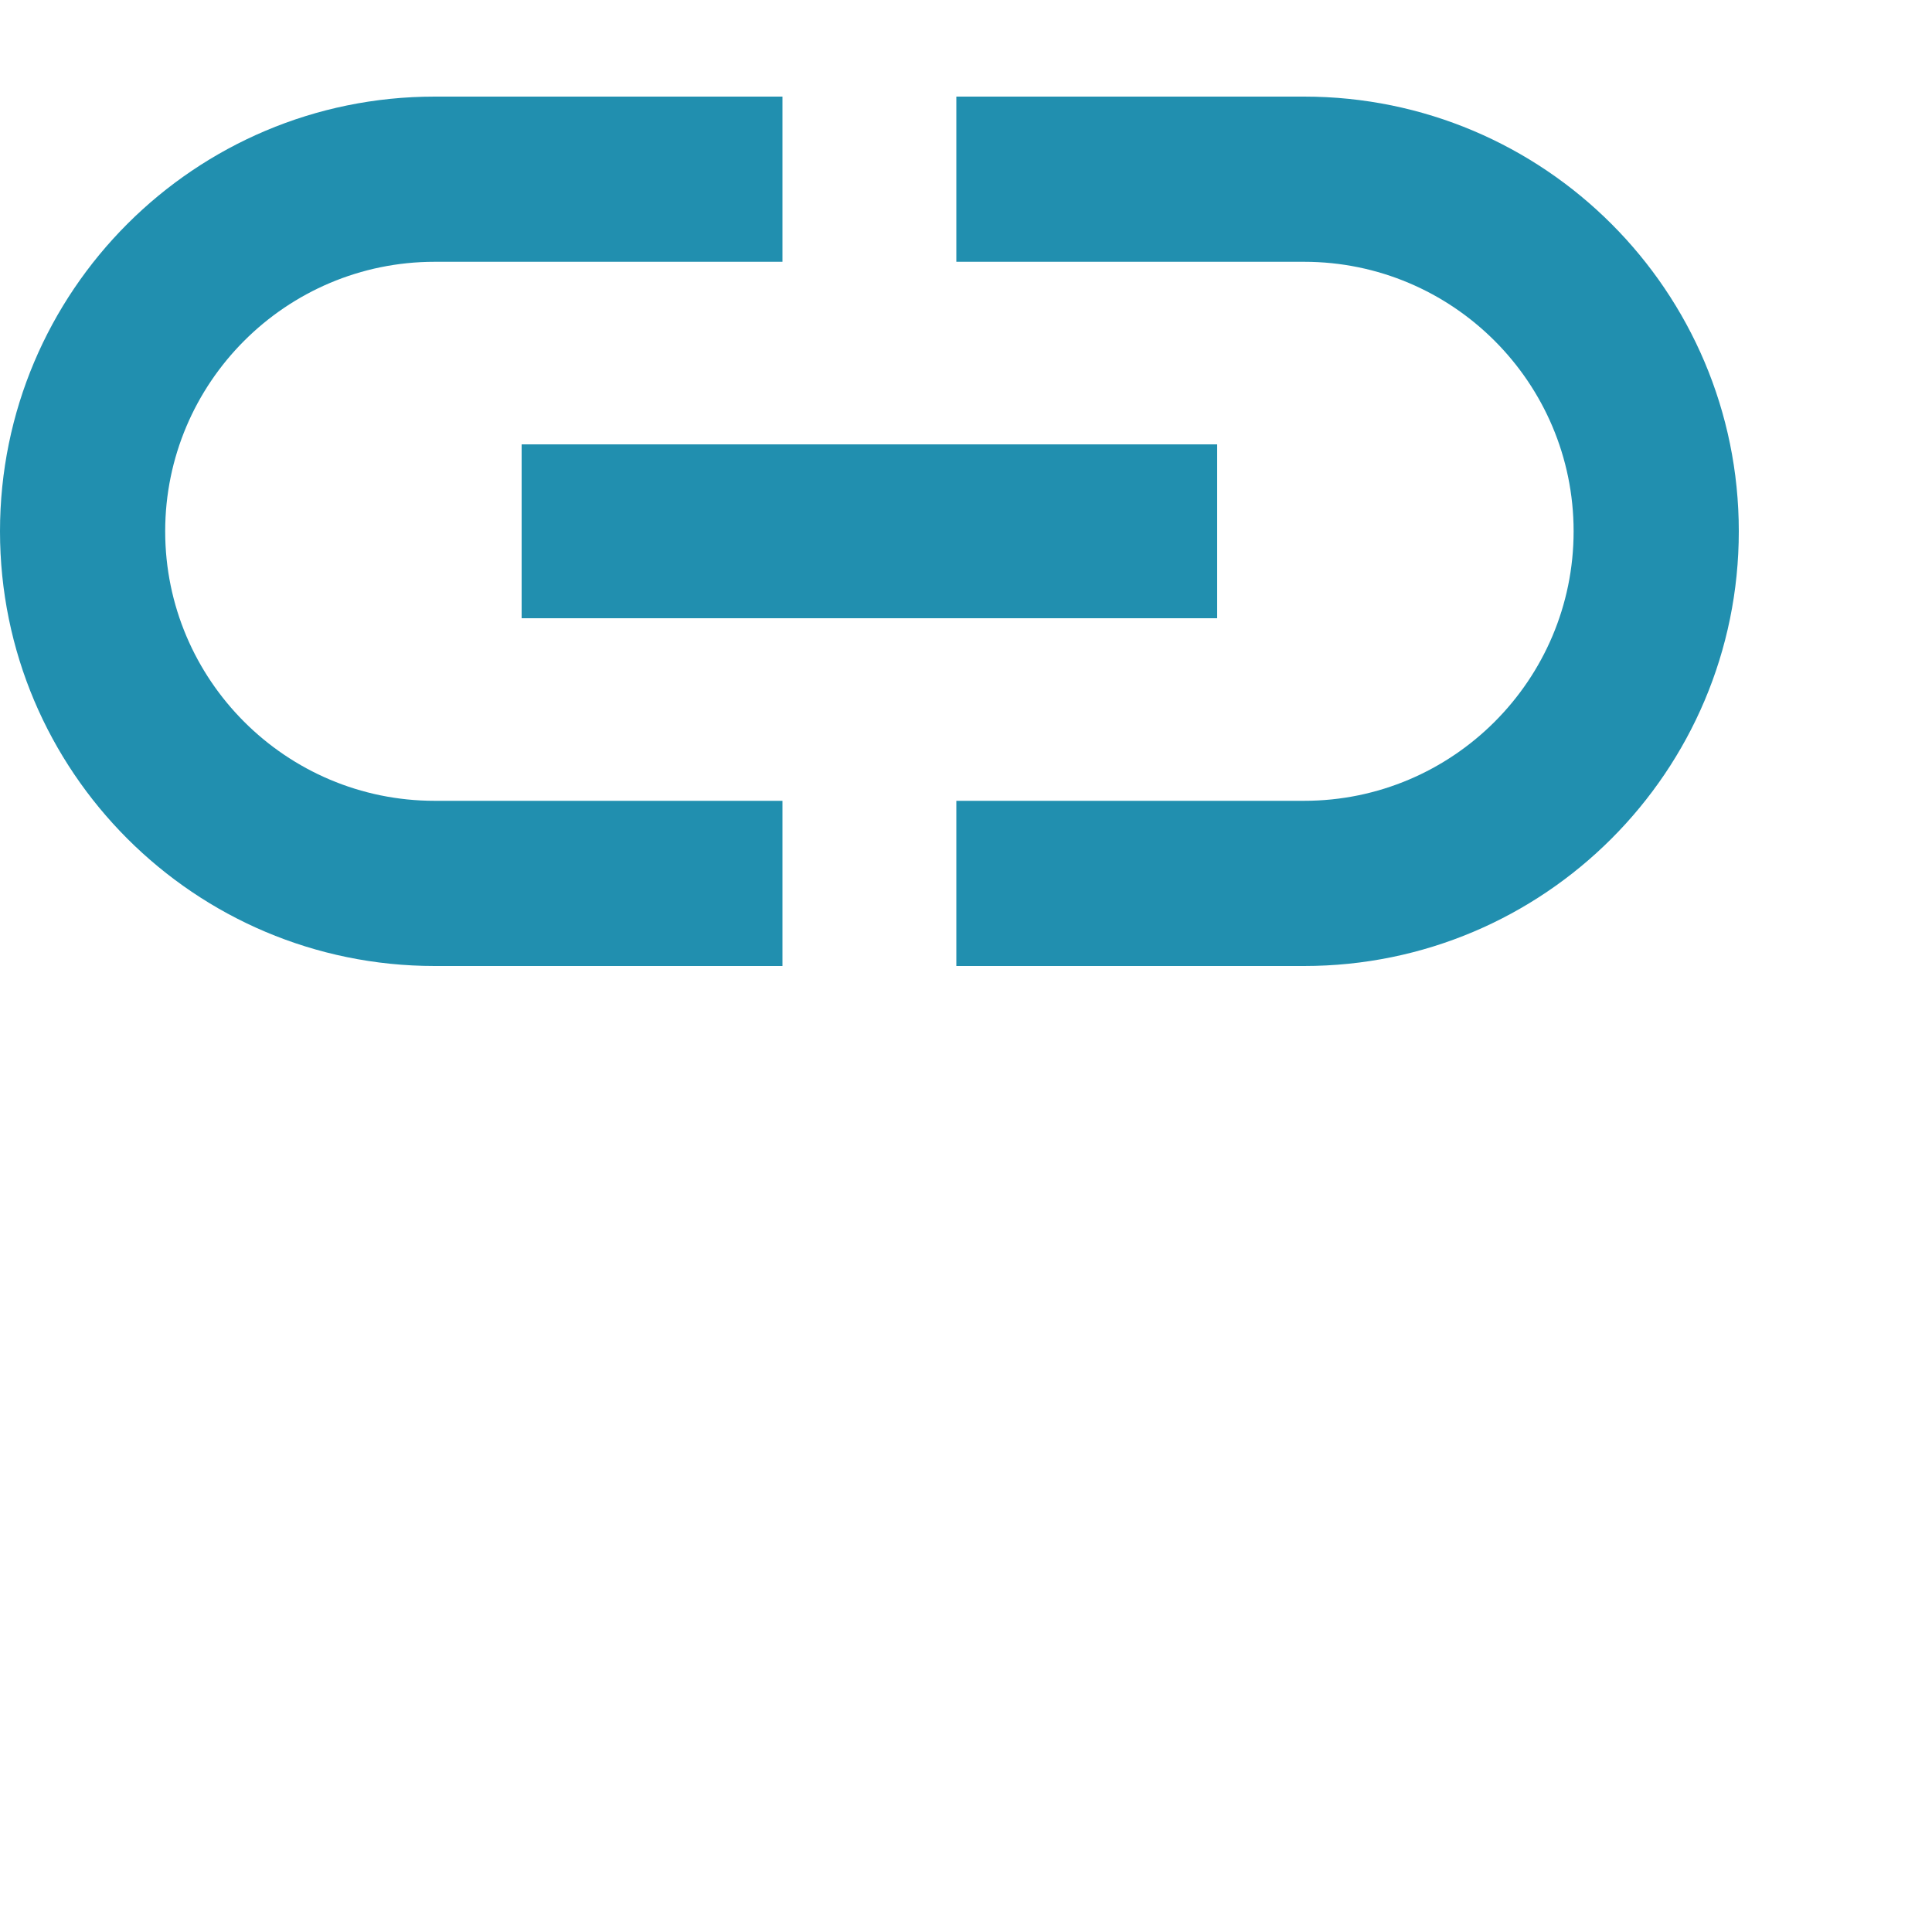
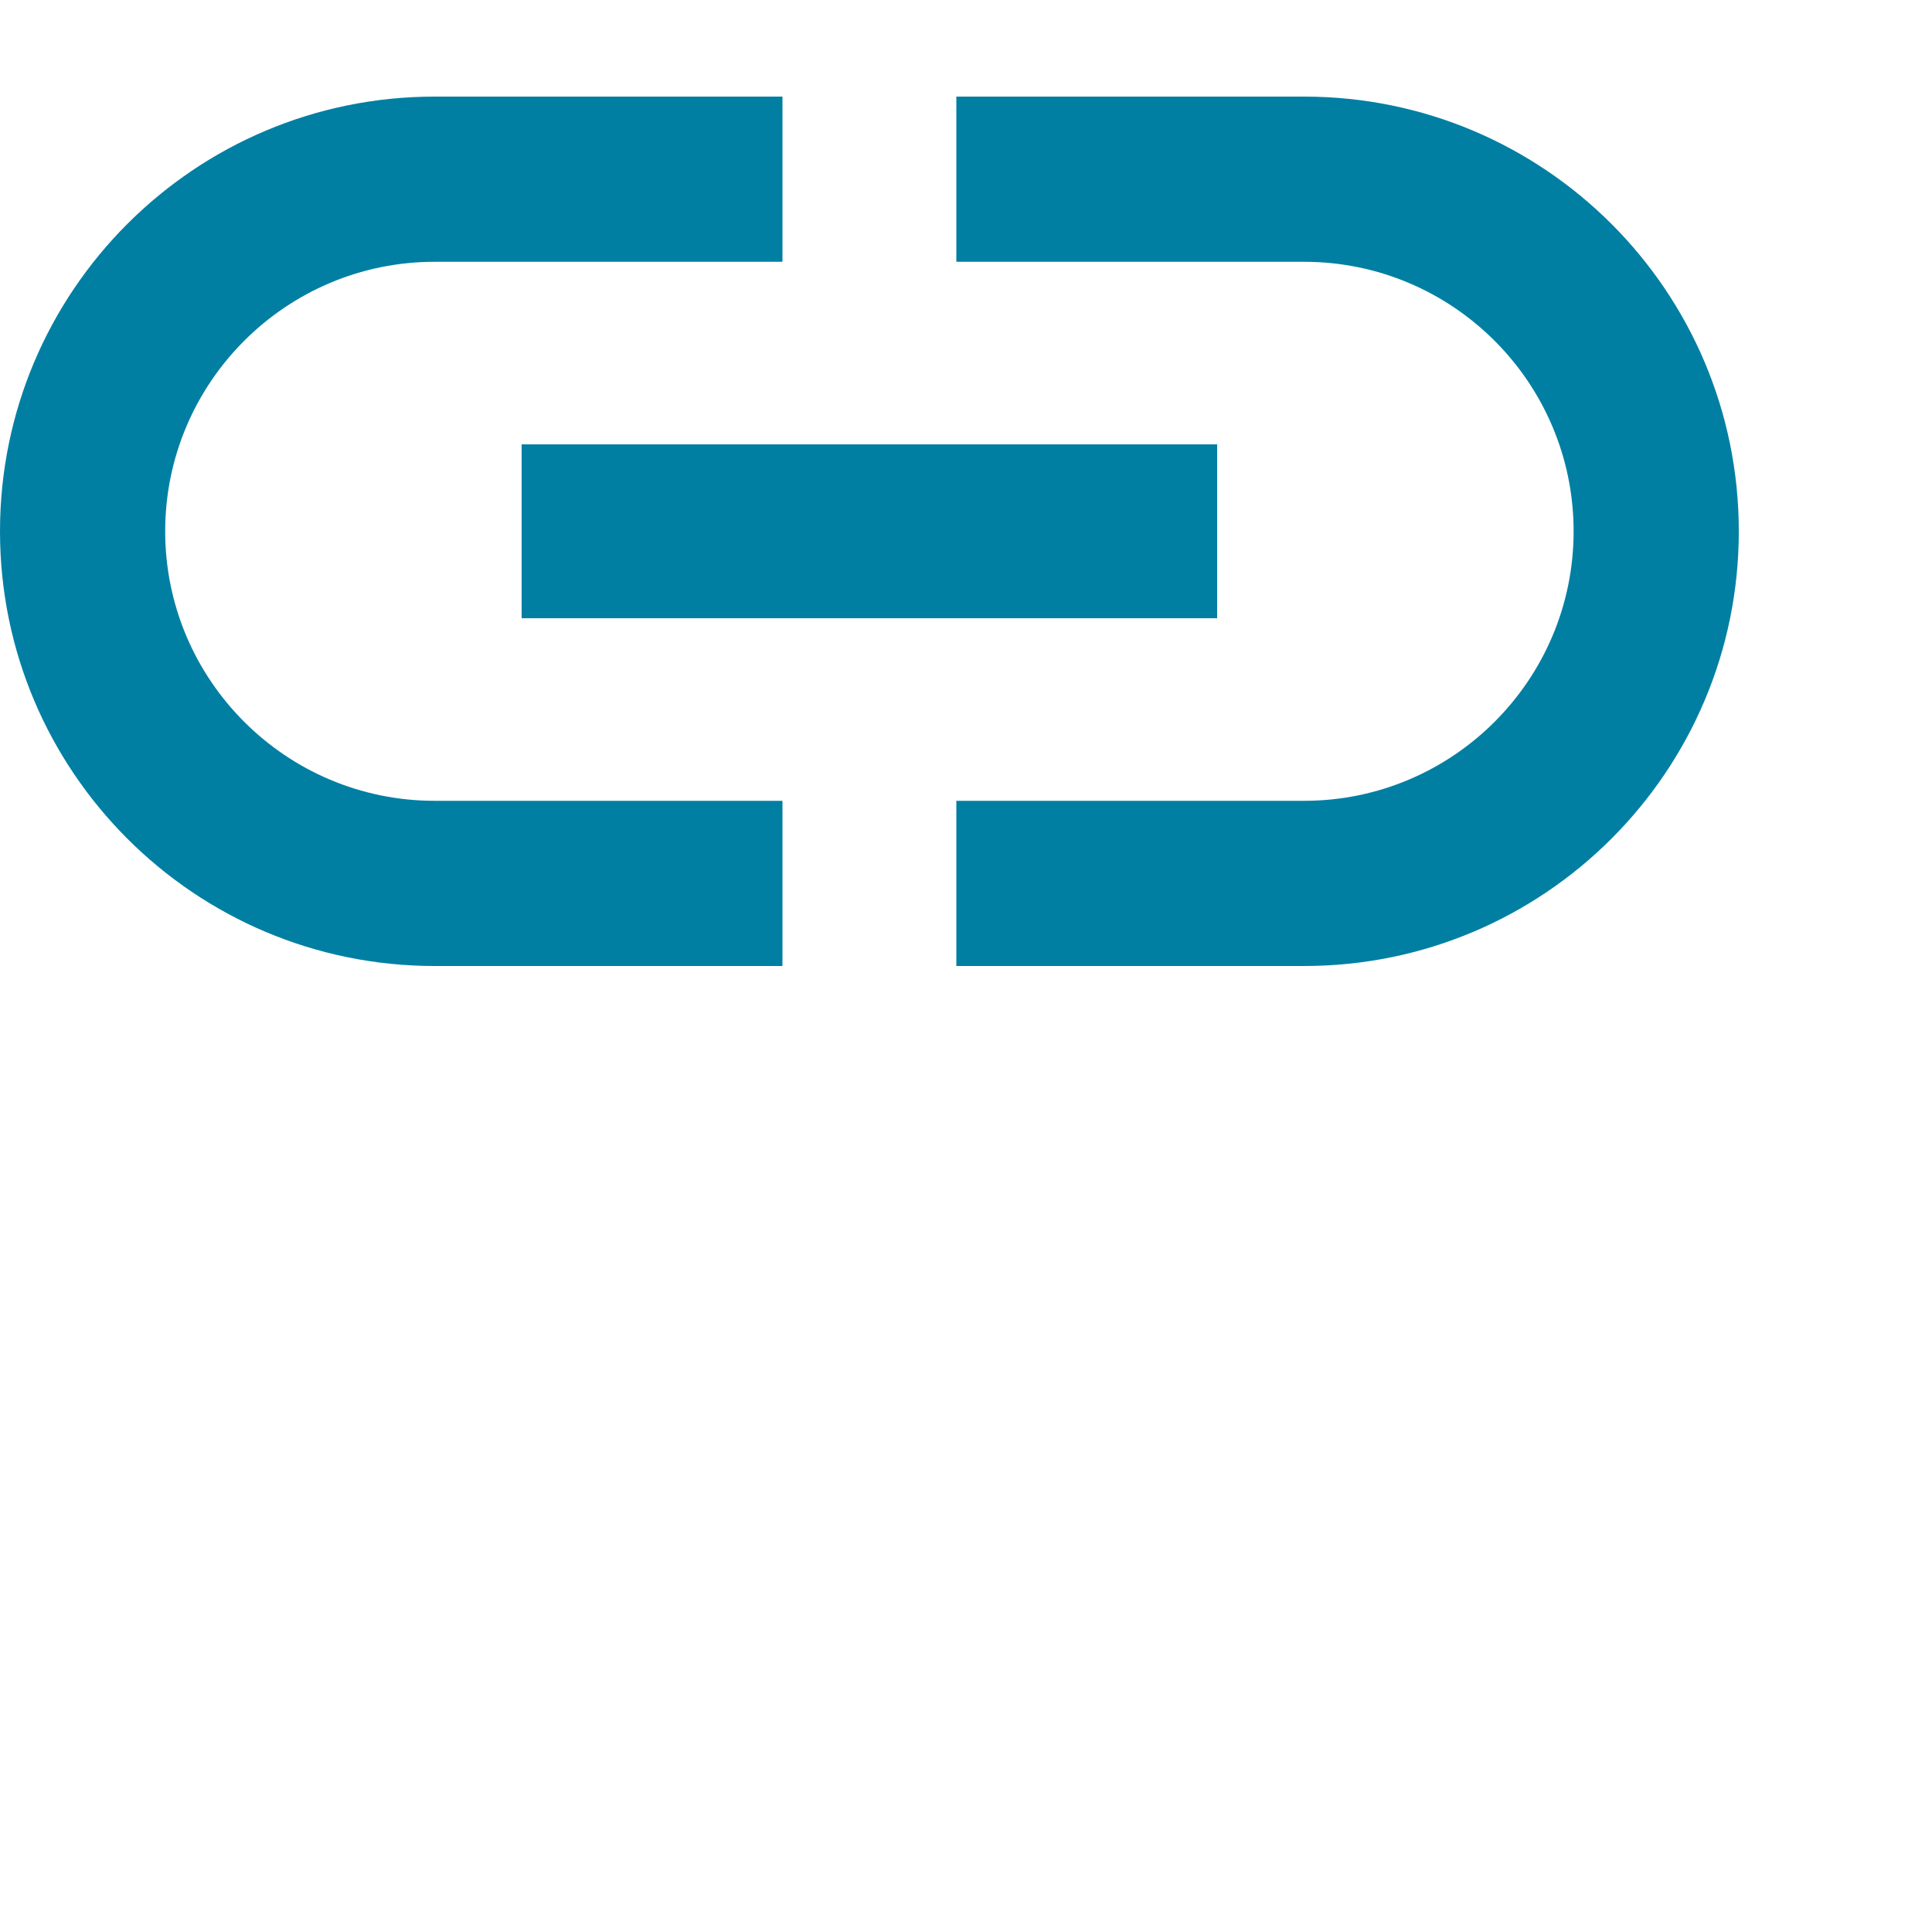
<svg xmlns="http://www.w3.org/2000/svg" style="margin-top: 5px" width="12" height="12" viewBox="0 0 20 18" version="1.1">
  <g id="icon/specialOptions/link" transform="translate(-3, -8)">
-     <path d="M4.71,12.5 C4.71,10.961 5.961,9.71 7.5,9.71 L11.1,9.71 L11.1,8 L7.5,8 C5.015,8 3,10.015 3,12.5 C3,14.985 5.015,17 7.5,17 L11.1,17 L11.1,15.29 L7.5,15.29 C5.961,15.29 4.71,14.039 4.71,12.5 M8.4,13.4 L15.6,13.4 L15.6,11.6 L8.4,11.6 L8.4,13.4 M16.5,8 L12.9,8 L12.9,9.71 L16.5,9.71 C18.039,9.71 19.29,10.961 19.29,12.5 C19.29,14.039 18.039,15.29 16.5,15.29 L12.9,15.29 L12.9,17 L16.5,17 C18.985,17 21,14.985 21,12.5 C21,10.015 18.985,8 16.5,8 Z" id="Shape" fill-opacity="0.87" fill="#007FA3" fillRule="nonzero" />
+     <path d="M4.71,12.5 C4.71,10.961 5.961,9.71 7.5,9.71 L11.1,9.71 L11.1,8 L7.5,8 C5.015,8 3,10.015 3,12.5 C3,14.985 5.015,17 7.5,17 L11.1,17 L11.1,15.29 L7.5,15.29 C5.961,15.29 4.71,14.039 4.71,12.5 M8.4,13.4 L15.6,13.4 L15.6,11.6 L8.4,11.6 L8.4,13.4 M16.5,8 L12.9,8 L12.9,9.71 L16.5,9.71 C18.039,9.71 19.29,10.961 19.29,12.5 C19.29,14.039 18.039,15.29 16.5,15.29 L12.9,15.29 L12.9,17 L16.5,17 C18.985,17 21,14.985 21,12.5 C21,10.015 18.985,8 16.5,8 Z" id="Shape" fillOpacity="0.87" fill="#007FA3" fillRule="nonzero" />
  </g>
</svg>
